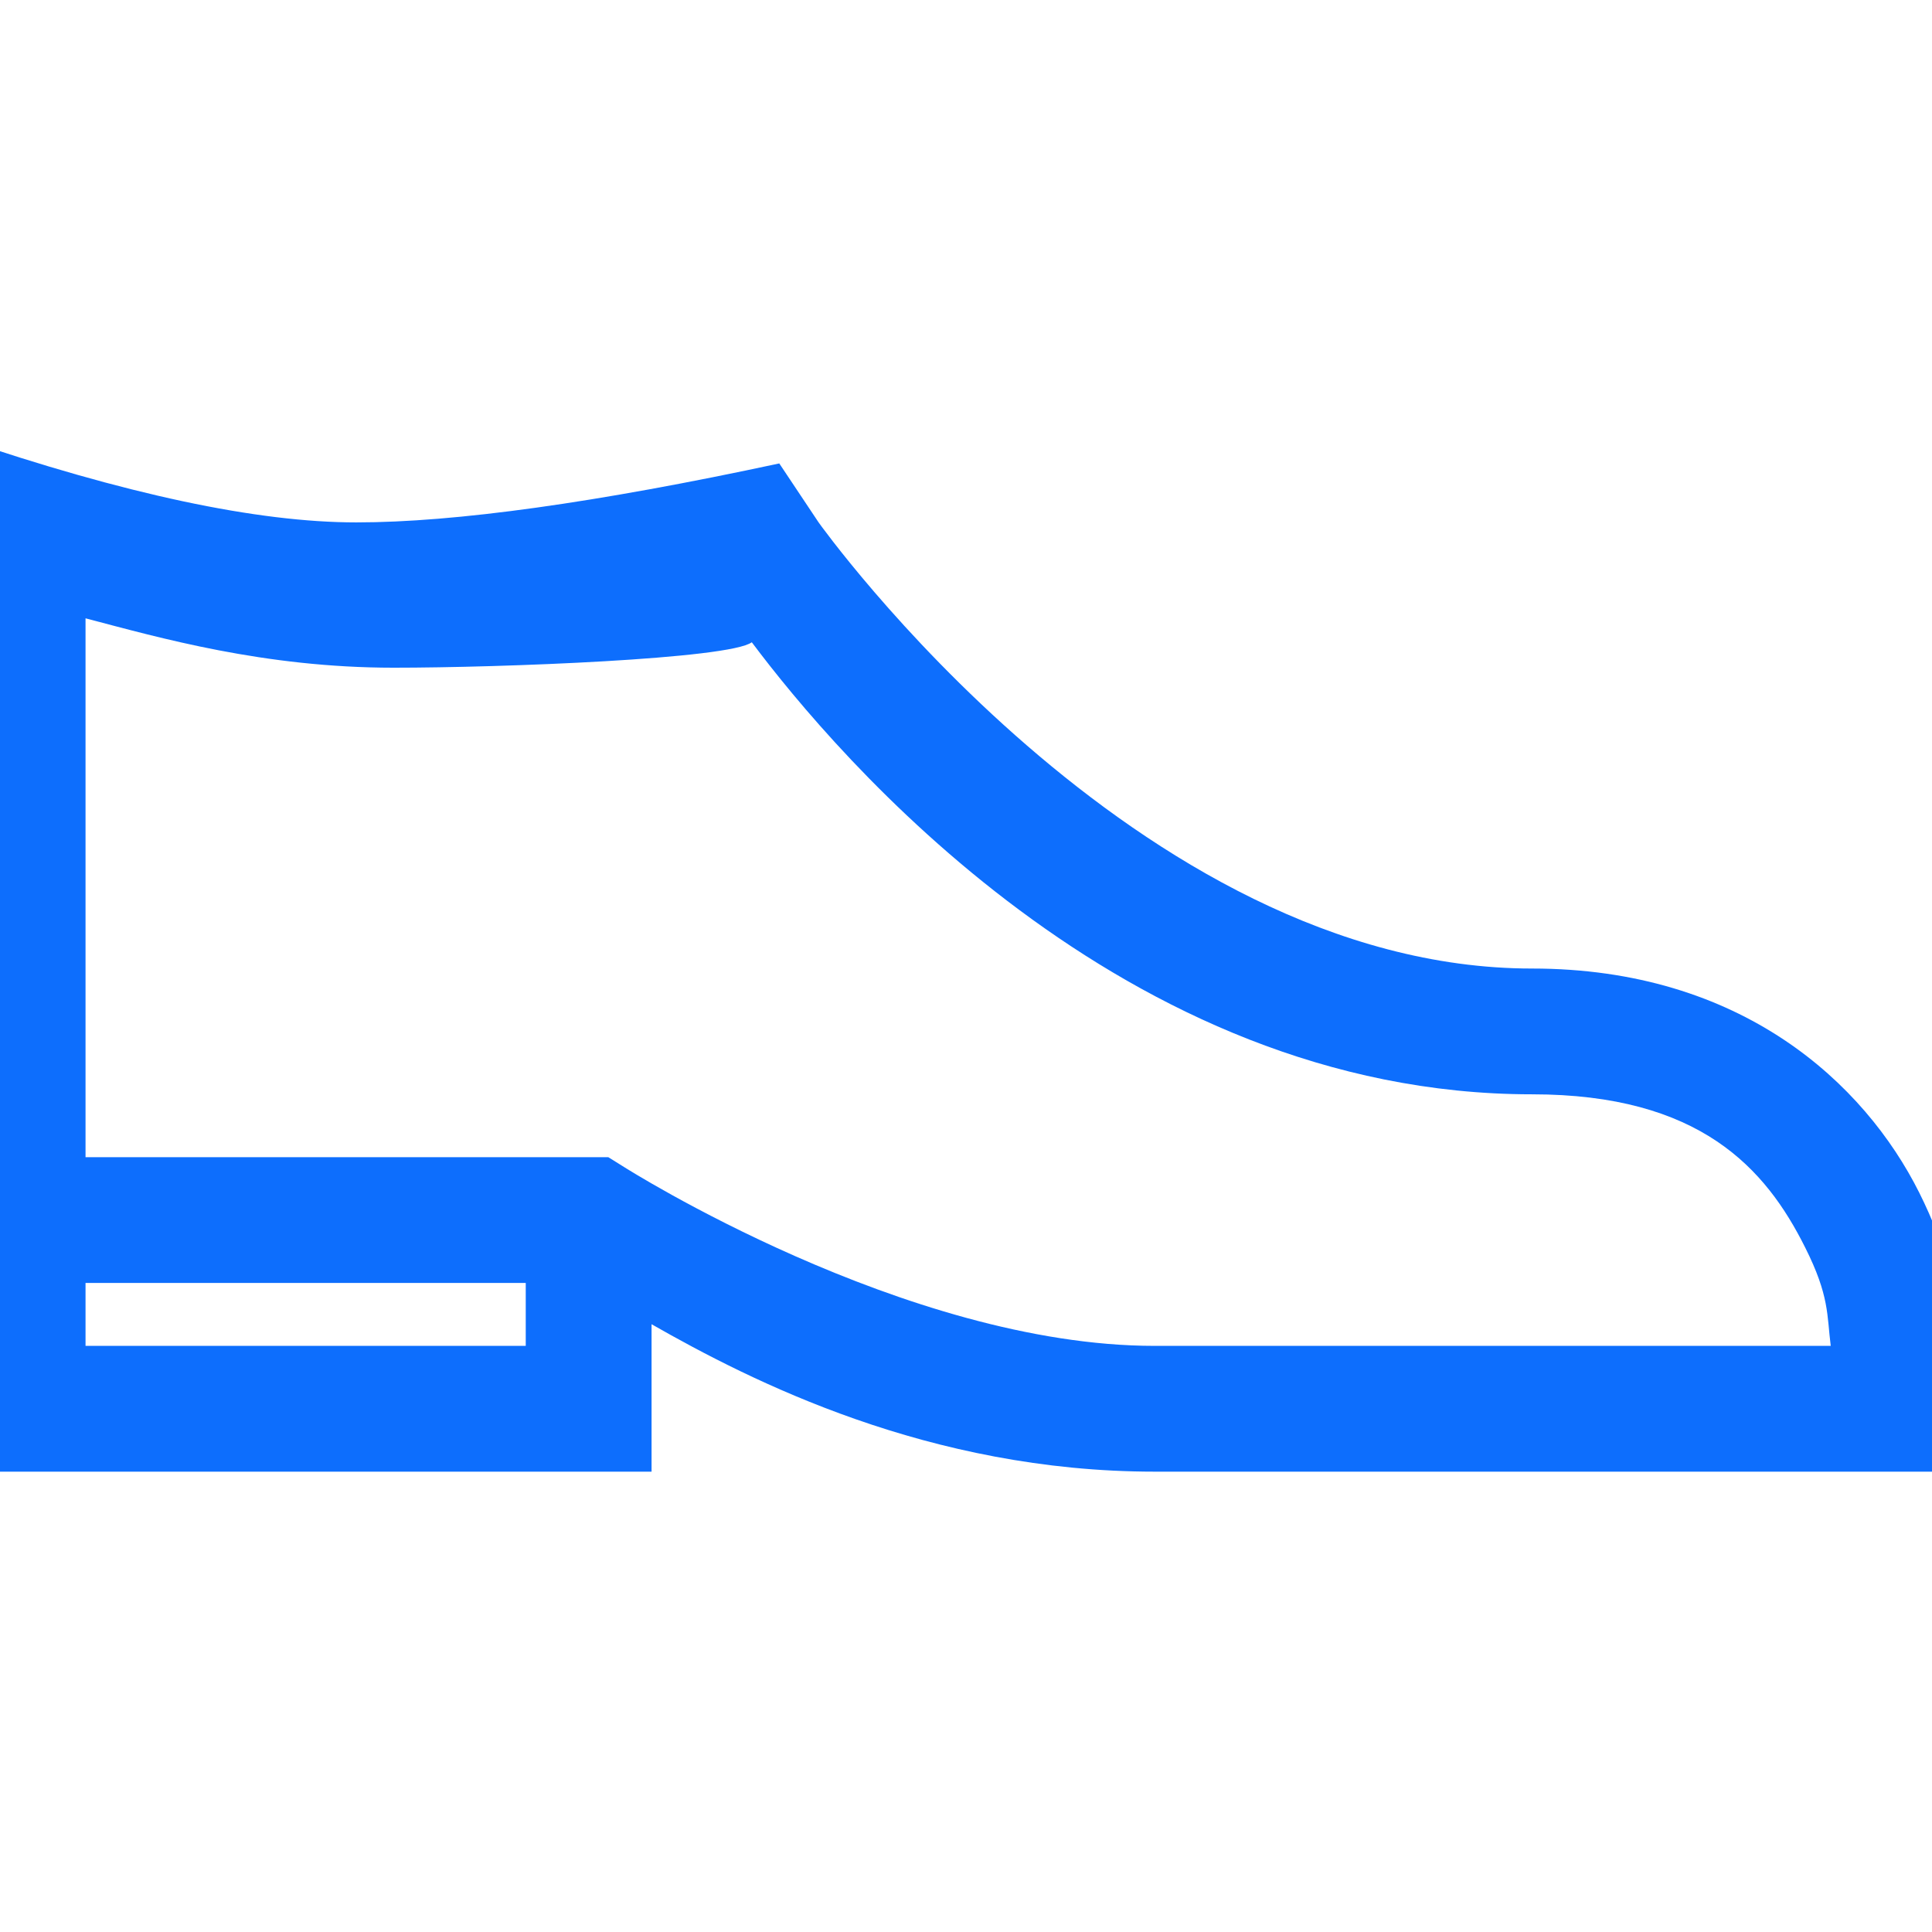
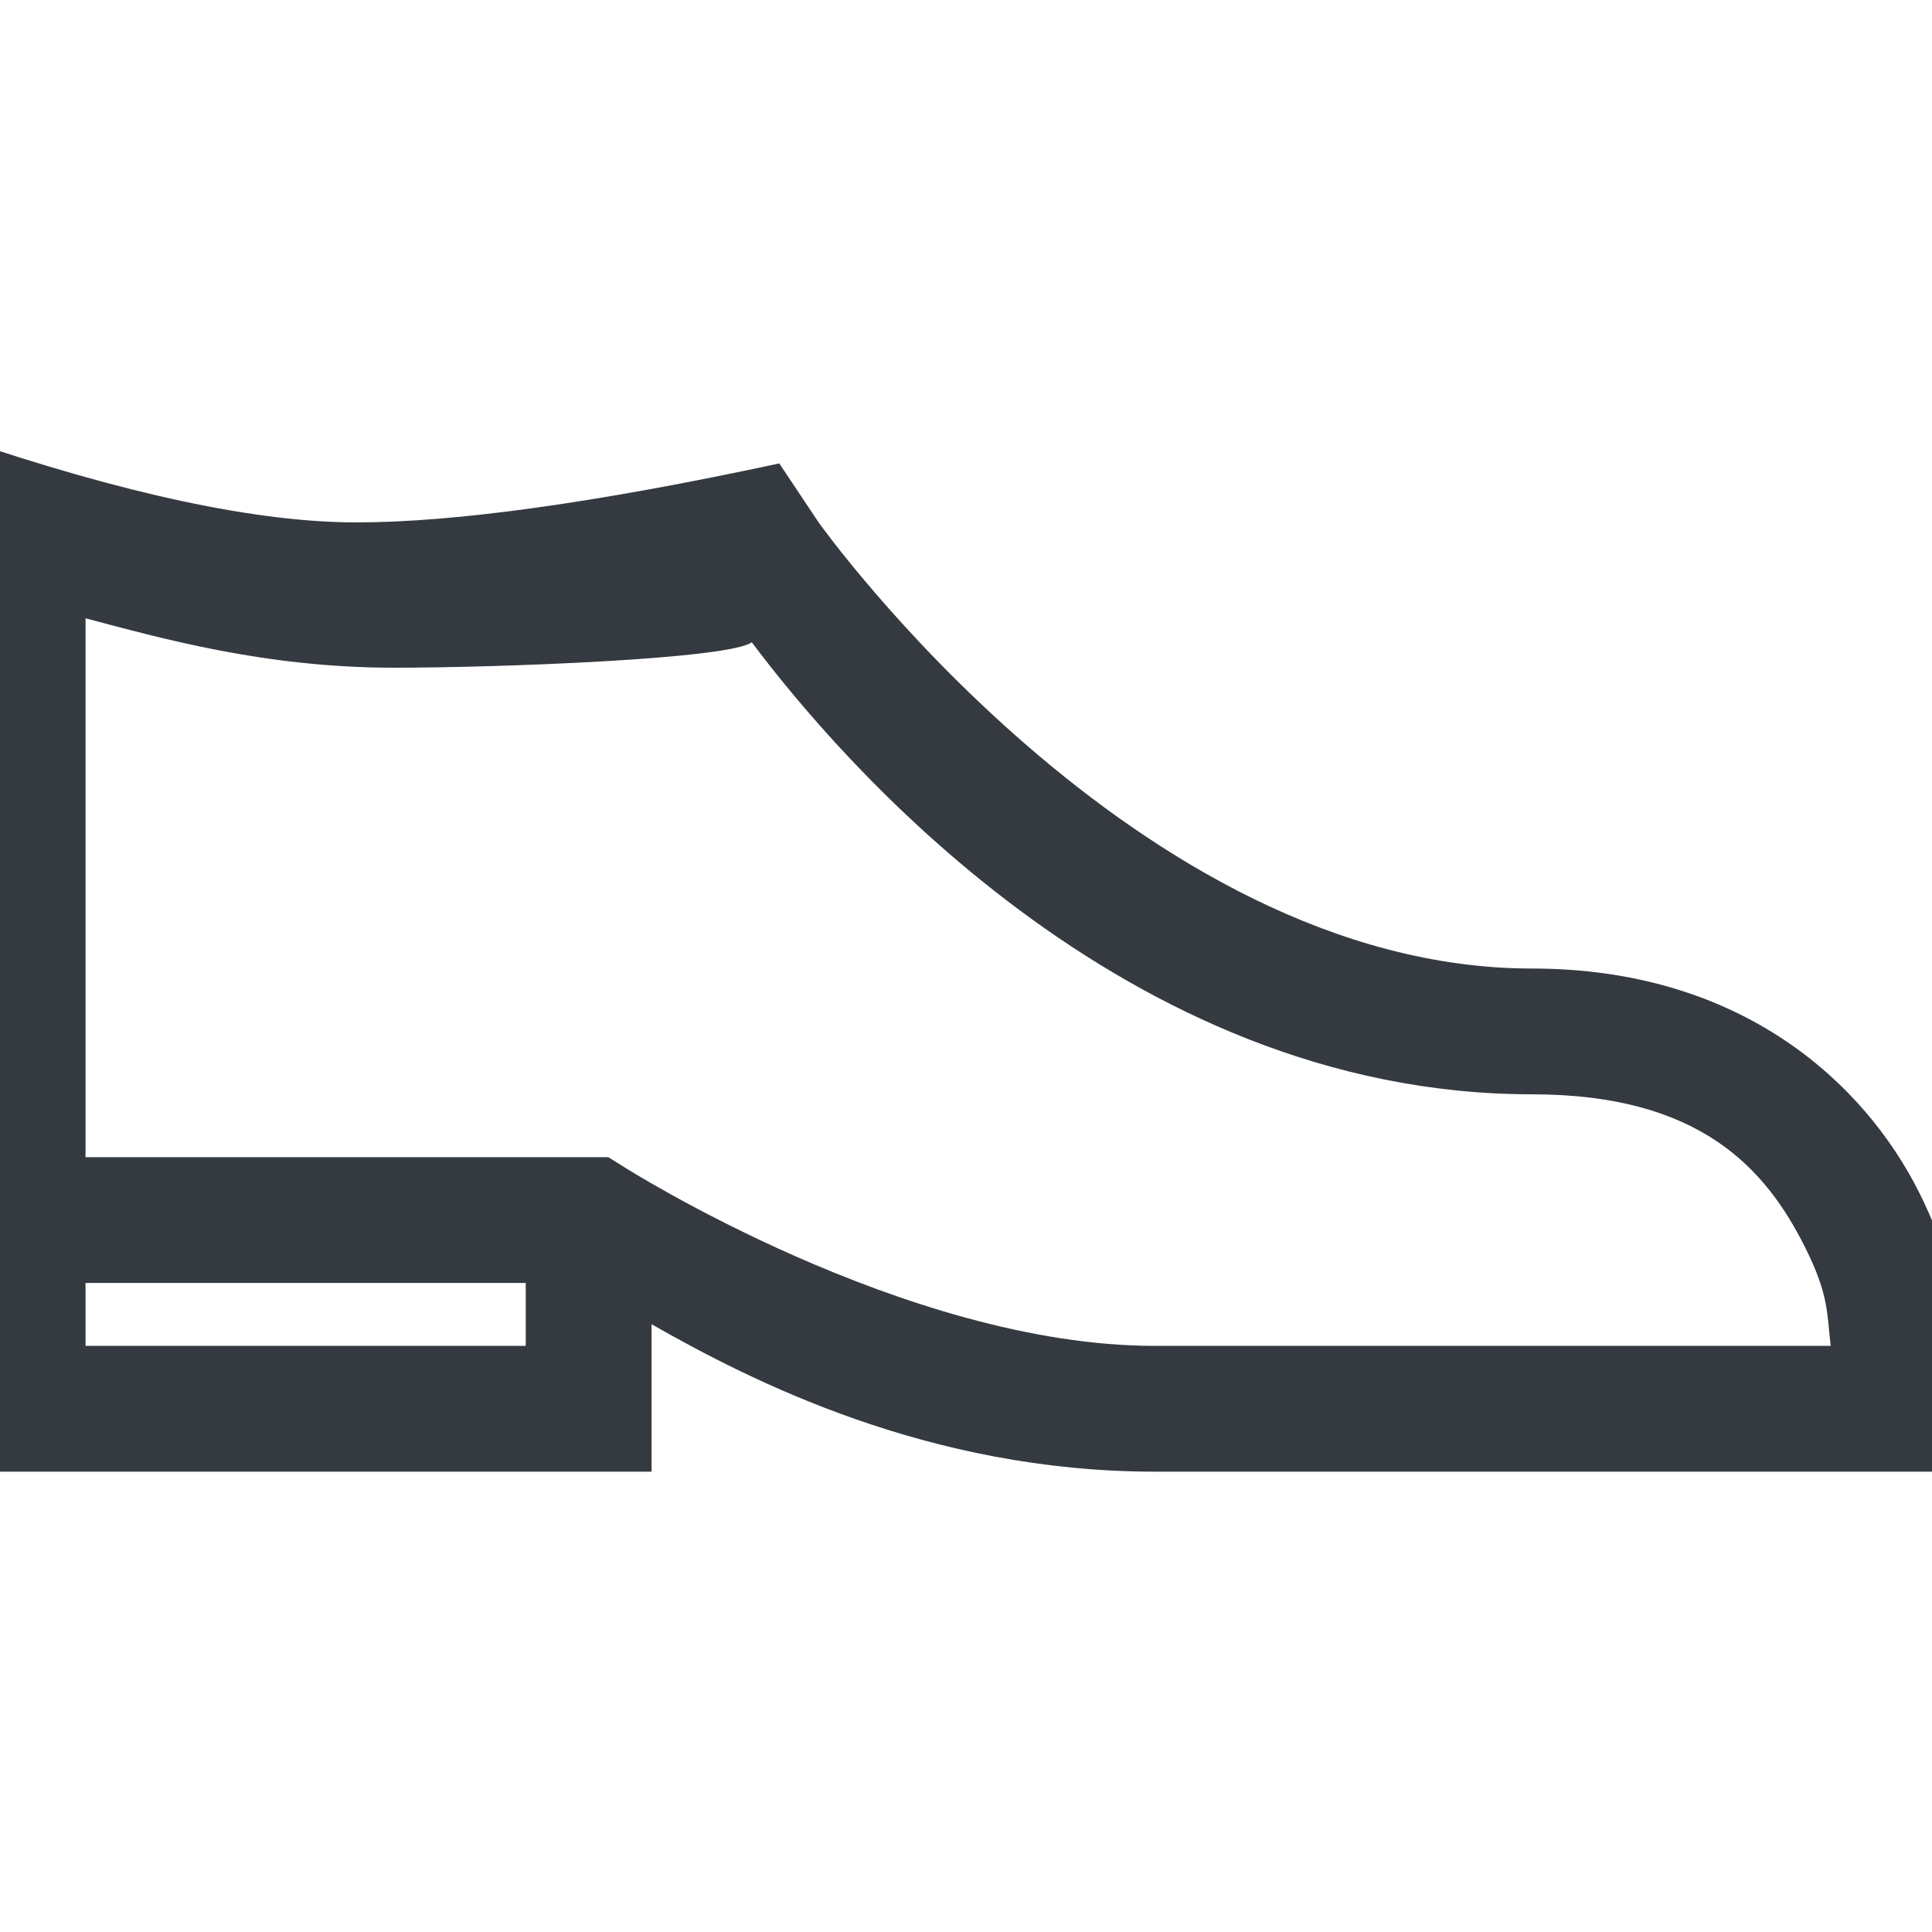
<svg xmlns="http://www.w3.org/2000/svg" width="48px" height="48px" viewBox="0 0 48 48" version="1.1">
  <g id="Icons/icons-category/shoe-man" stroke="none" stroke-width="1" fill="none" fill-rule="evenodd">
-     <g id="icon-footwear" transform="translate(-1, 10.87891)" fill="#0D6EFD">
+     <g id="icon-footwear" transform="translate(-1, 10.87891)" fill="#343A40">
      <path d="M20.361,0.635 C15.817,1.611 12.313,2.1 9.852,2.1 C7.39,2.1 4.106,1.4 0.001,0 L0,25.684 L17.188,25.684 L17.188,22.021 C19.659,23.431 24.078,25.684 29.688,25.684 L50,25.684 L50,24.121 C50,24.121 50.043,21.466 48.682,18.75 C47.321,16.034 44.269,13.184 39.062,13.184 C29.23,13.184 21.338,2.1 21.338,2.1 L20.361,0.635 Z M19.678,5.078 C21.765,7.861 28.882,16.309 39.062,16.309 C43.231,16.309 44.867,18.146 45.85,20.117 C46.454,21.32 46.387,21.79 46.484,22.559 L29.688,22.559 C23.492,22.559 16.504,18.115 16.504,18.115 L16.113,17.871 L3.125,17.871 L3.125,4.483 C4.962,4.965 7.553,5.71 10.782,5.71 C13.449,5.71 19.122,5.493 19.678,5.078 Z M3.125,20.996 L14.062,20.996 L14.062,22.559 L3.125,22.559 L3.125,20.996 Z" id="Shape" />
    </g>
  </g>
</svg>
